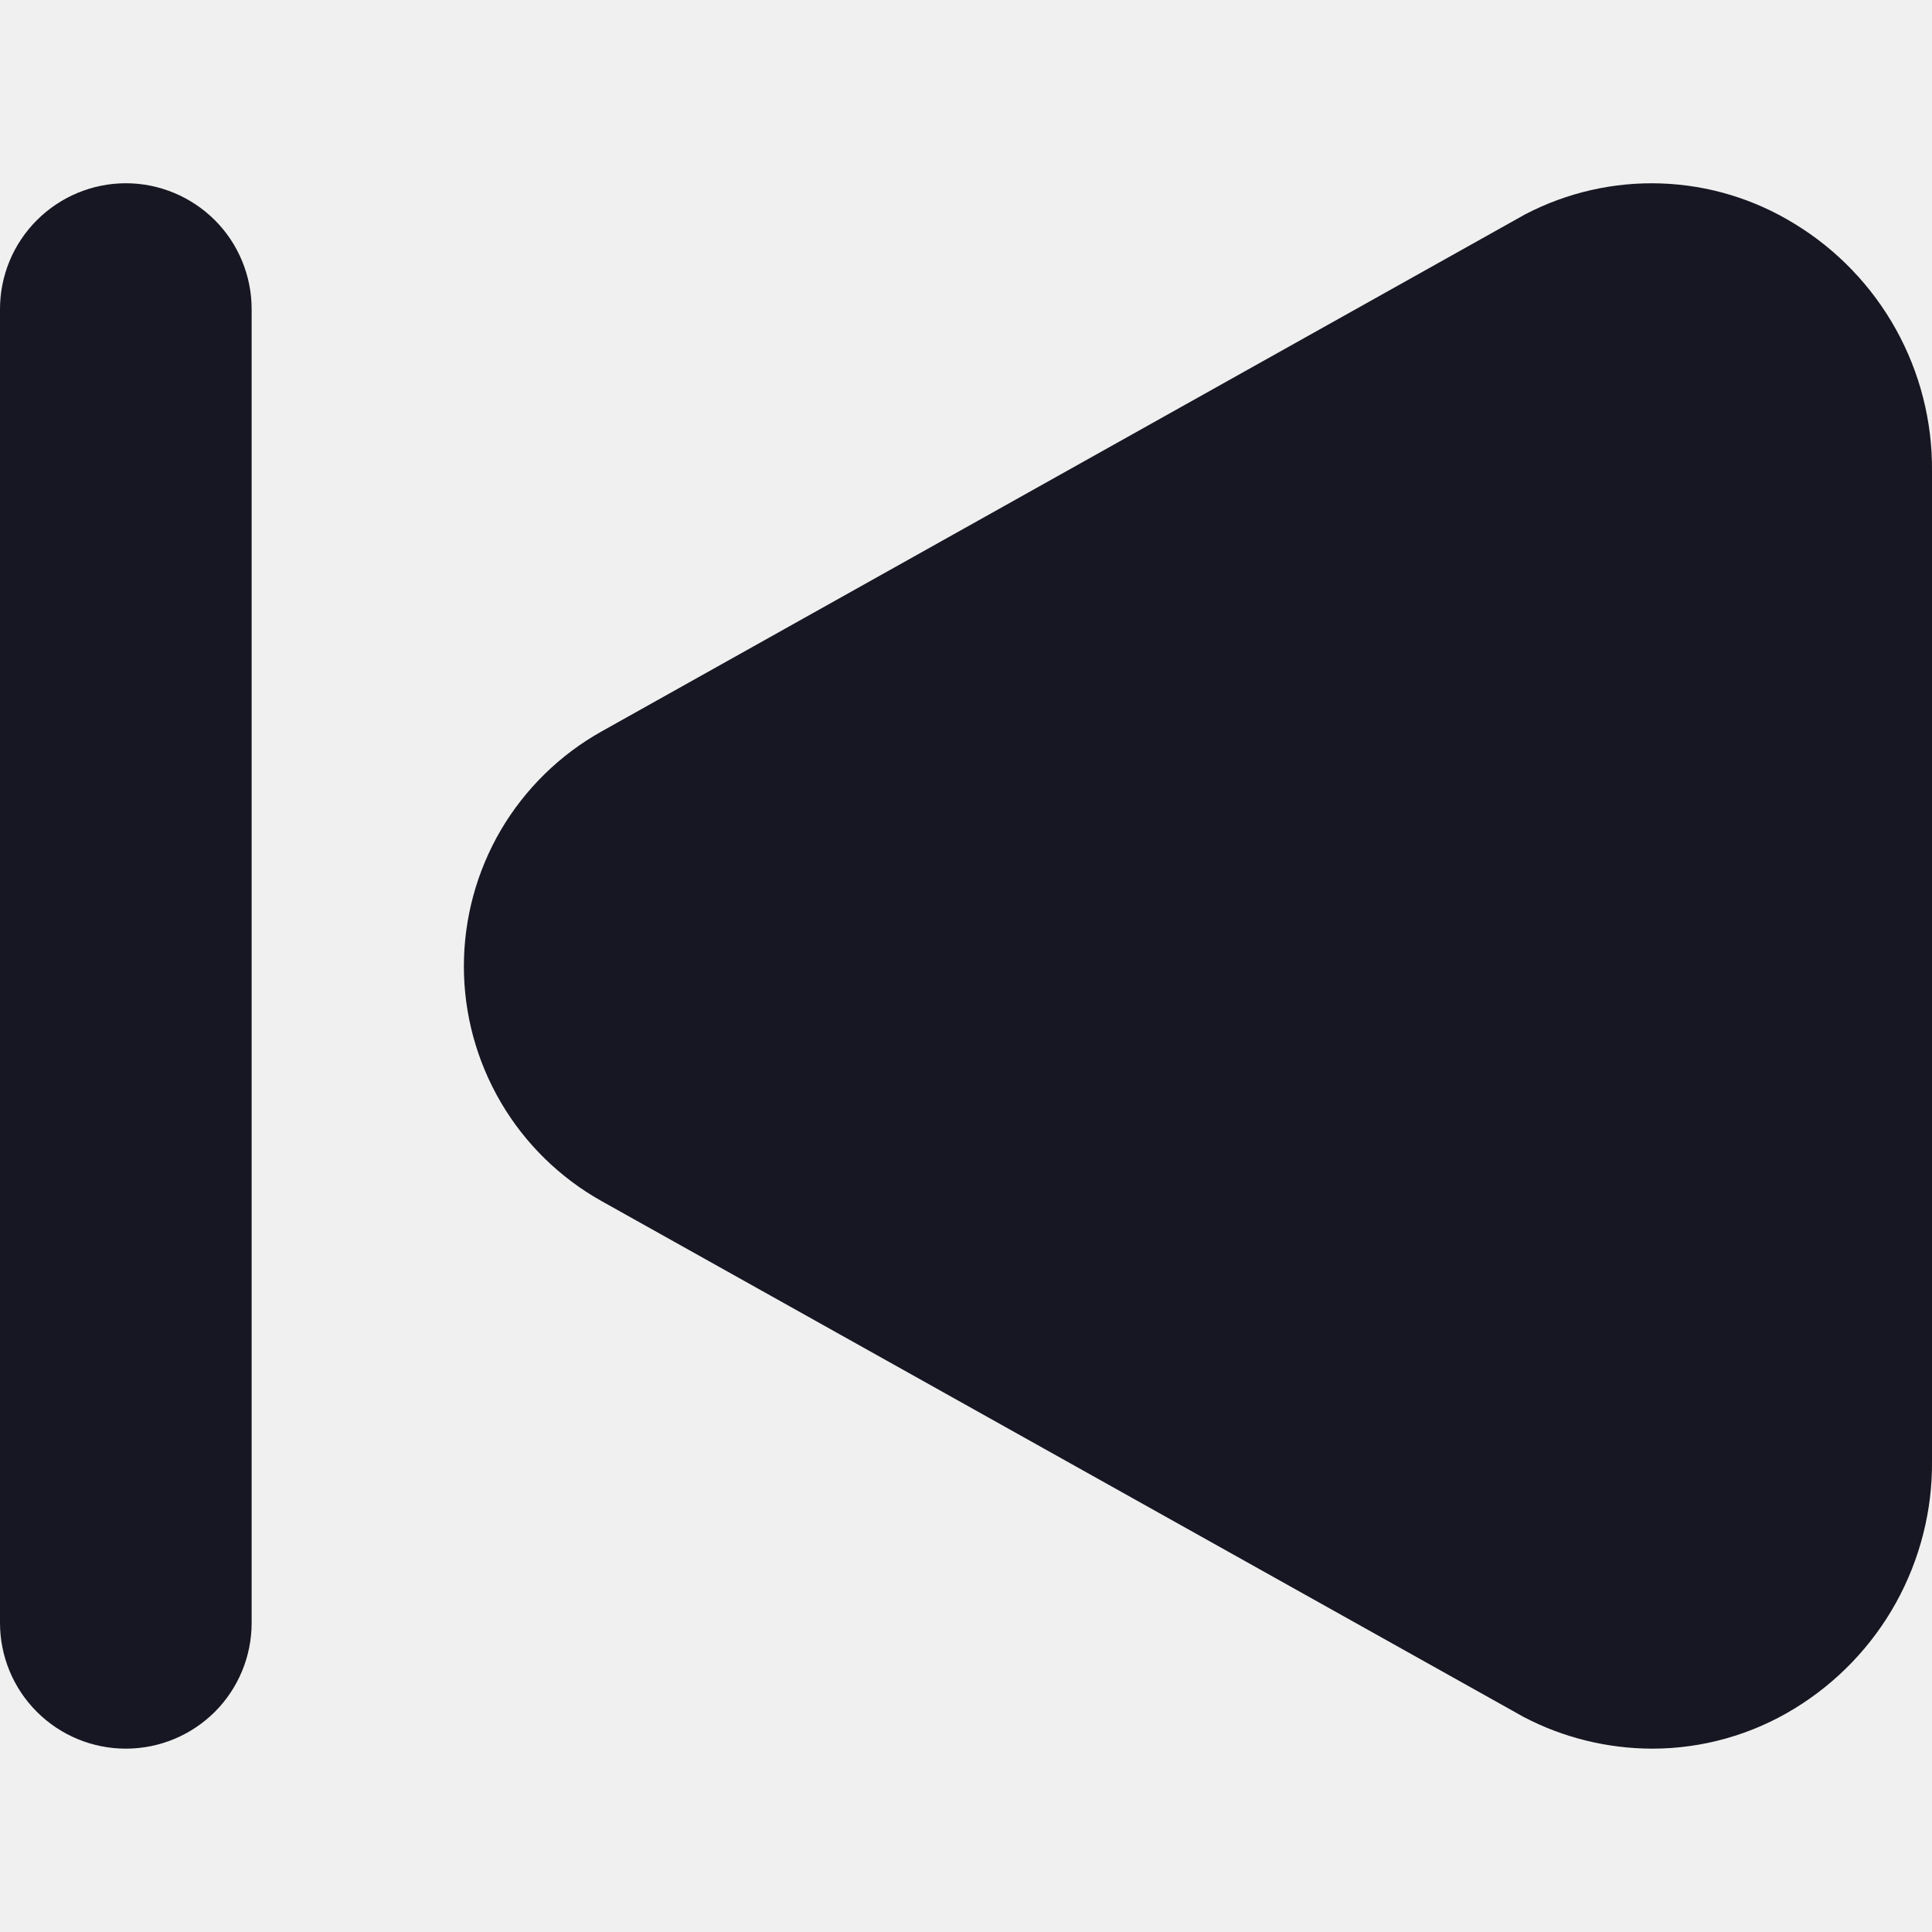
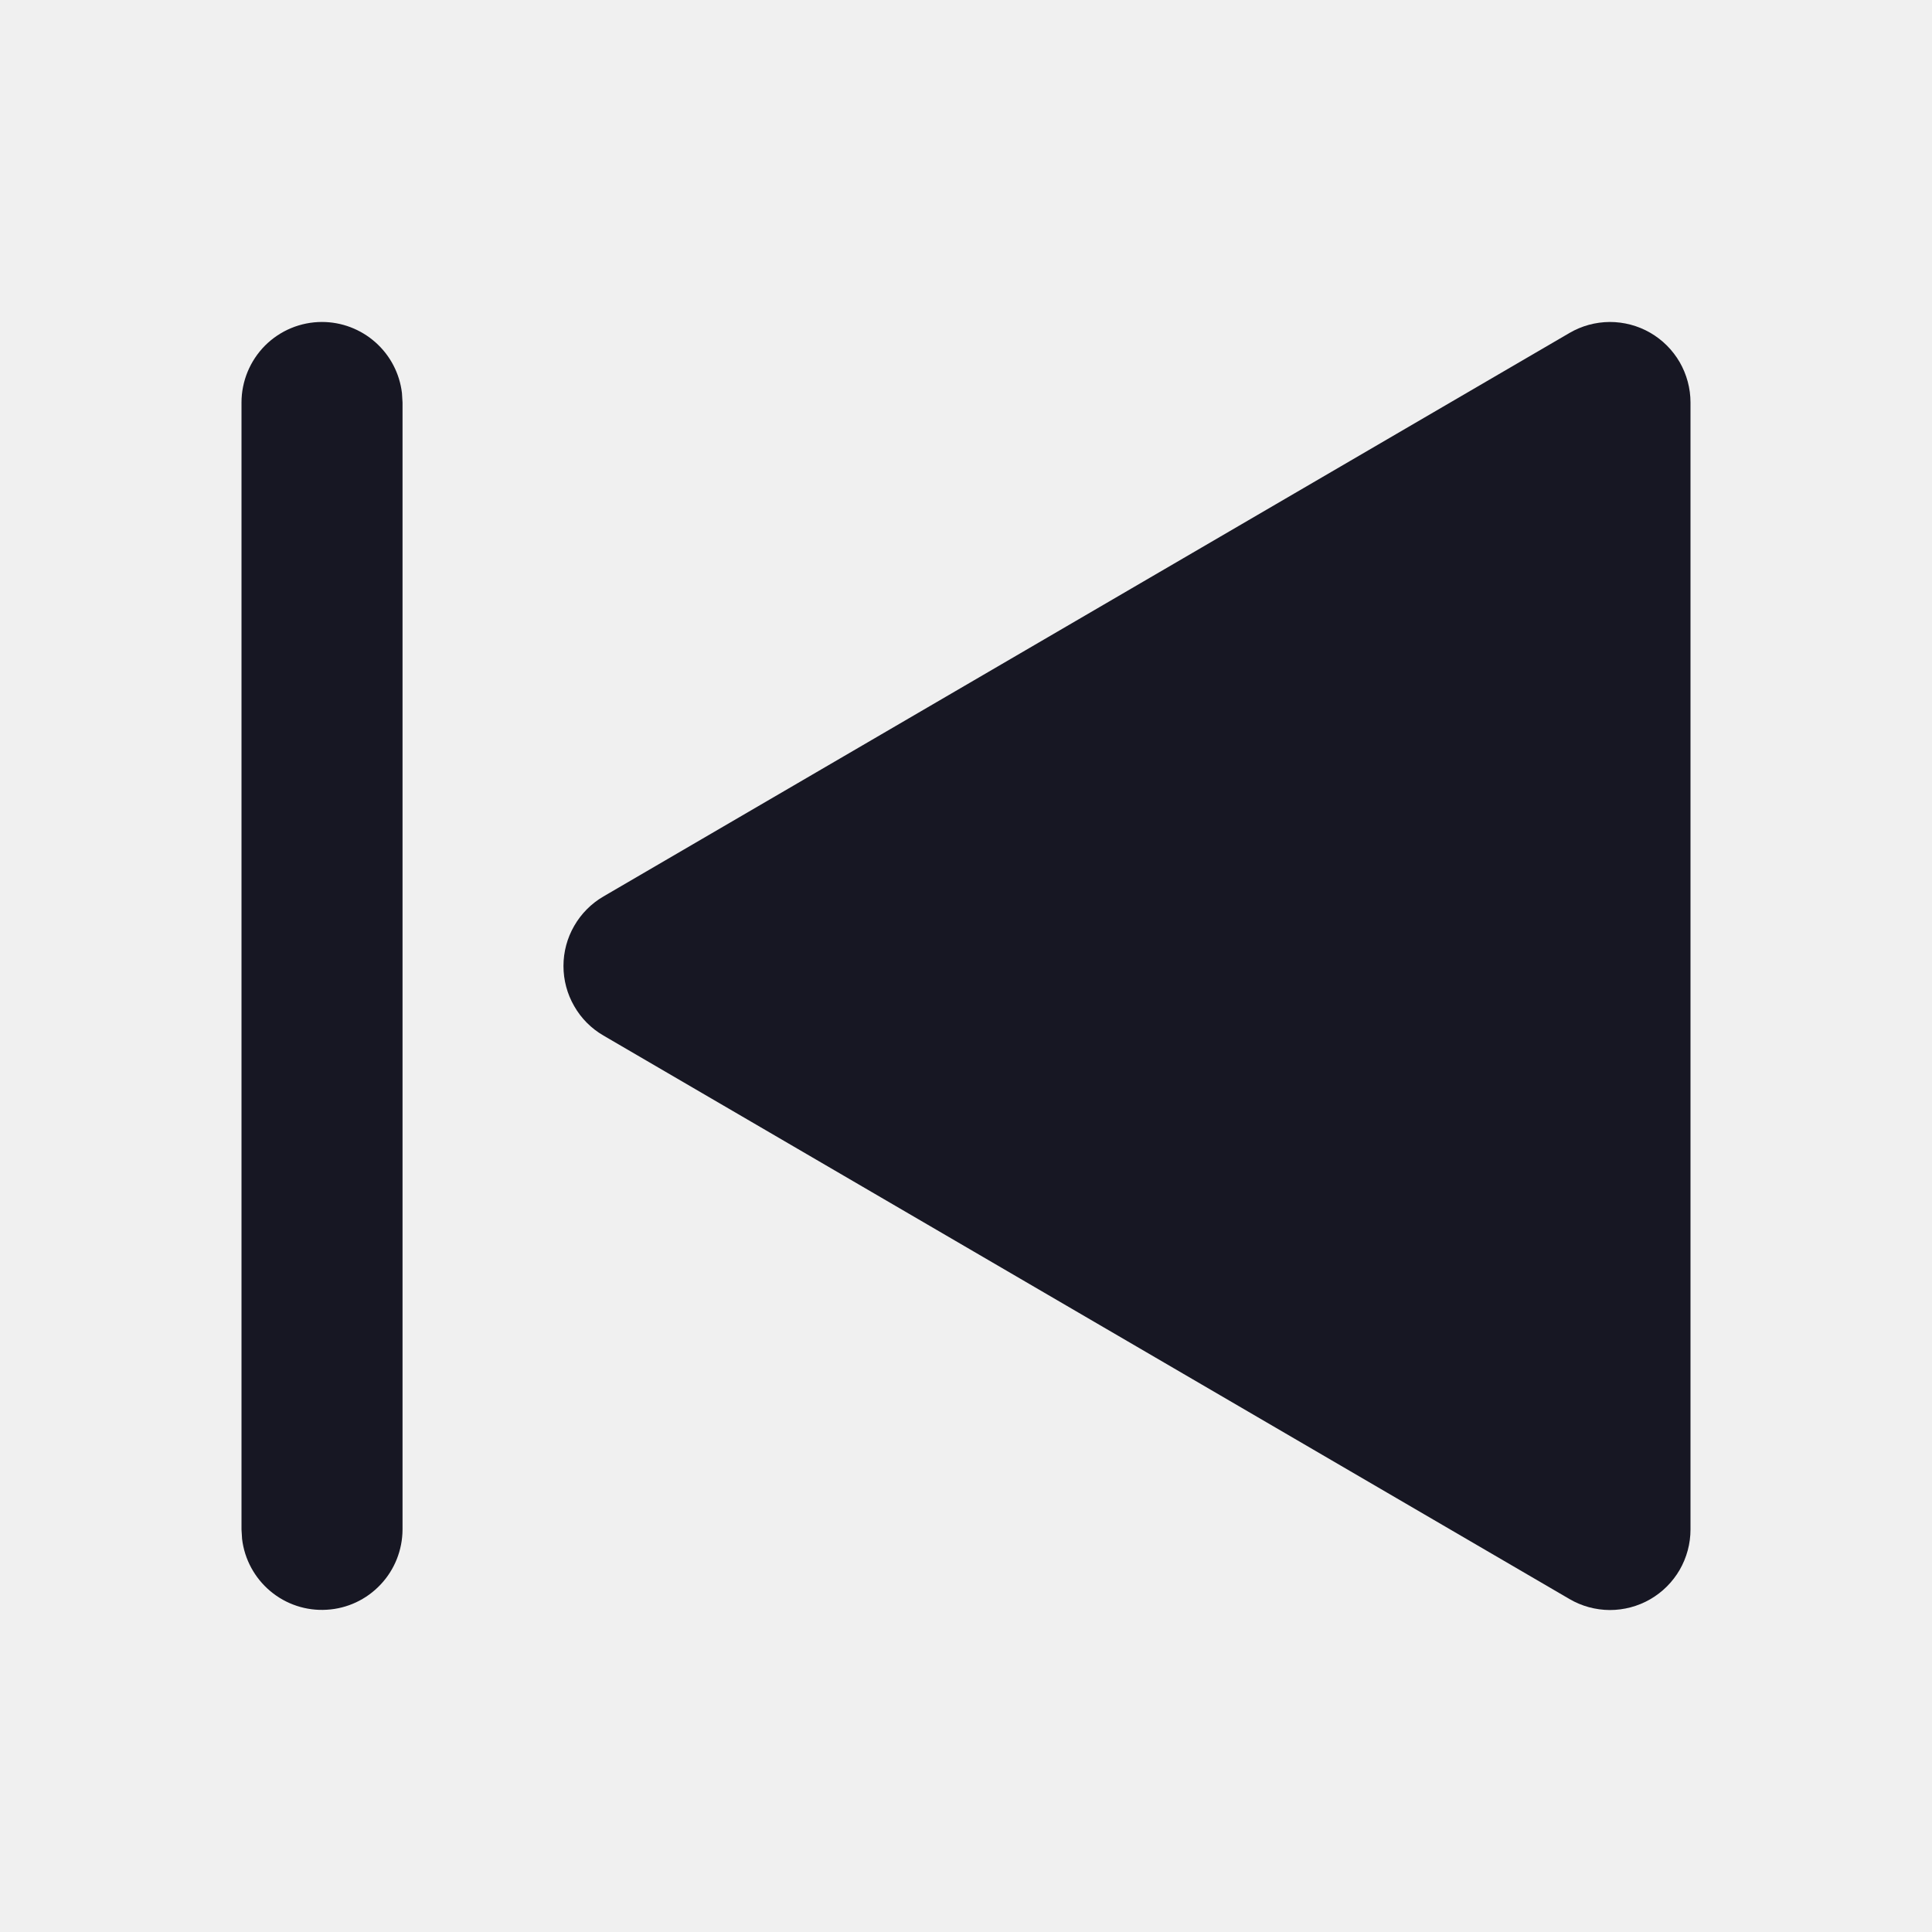
<svg xmlns="http://www.w3.org/2000/svg" width="20" height="20" viewBox="0 0 20 20" fill="none">
-   <g clip-path="url(#clip0_5313_35234)">
-     <g clip-path="url(#clip1_5313_35234)">
-       <path d="M6.227 7.572L15.79 2.218C16.224 1.992 16.708 1.882 17.196 1.899C17.685 1.916 18.16 2.06 18.576 2.316C19.015 2.583 19.377 2.96 19.627 3.41C19.876 3.859 20.005 4.365 20 4.879V15.122C20.005 15.636 19.876 16.142 19.627 16.592C19.378 17.041 19.016 17.418 18.578 17.686C18.134 17.958 17.624 18.102 17.103 18.102C16.64 18.101 16.183 17.989 15.773 17.774L6.228 12.434C5.796 12.192 5.436 11.84 5.185 11.412C4.935 10.985 4.802 10.499 4.802 10.004C4.802 9.508 4.934 9.022 5.184 8.594C5.435 8.167 5.795 7.814 6.227 7.572L6.227 7.572Z" fill="#171723" />
-       <path d="M0 3.2V16.8C0 17.145 0.137 17.477 0.382 17.721C0.626 17.965 0.957 18.102 1.303 18.102C1.648 18.102 1.979 17.965 2.224 17.721C2.468 17.477 2.605 17.145 2.605 16.8V3.2C2.605 2.855 2.468 2.523 2.224 2.279C1.979 2.035 1.648 1.897 1.303 1.897C0.957 1.897 0.626 2.035 0.382 2.279C0.137 2.523 0 2.855 0 3.2Z" fill="#171723" />
-     </g>
-   </g>
-   <defs>
-     <clipPath id="clip0_5313_35234">
-       <rect width="20" height="20" fill="white" />
-     </clipPath>
-     <clipPath id="clip1_5313_35234">
-       <rect width="20" height="20" fill="white" />
-     </clipPath>
-   </defs>
+   <path d="M16.247 3.447L6.247 9.28C6.121 9.353 6.016 9.459 5.944 9.585C5.871 9.711 5.833 9.854 5.833 10C5.833 10.146 5.871 10.289 5.944 10.415C6.016 10.542 6.121 10.647 6.247 10.72L16.247 16.553C16.373 16.627 16.517 16.666 16.664 16.667C16.811 16.667 16.955 16.629 17.082 16.556C17.209 16.483 17.314 16.378 17.388 16.251C17.461 16.124 17.5 15.98 17.5 15.833V4.167C17.5 4.02 17.461 3.876 17.388 3.749C17.314 3.622 17.209 3.517 17.082 3.444C16.955 3.371 16.811 3.333 16.664 3.333C16.517 3.334 16.373 3.373 16.247 3.447Z" fill="#171723" />
+   <path d="M3.333 3.333C3.537 3.333 3.734 3.408 3.887 3.544C4.04 3.68 4.137 3.866 4.161 4.069L4.167 4.167V15.833C4.166 16.046 4.085 16.25 3.939 16.404C3.793 16.559 3.594 16.652 3.382 16.664C3.17 16.677 2.961 16.608 2.798 16.471C2.636 16.335 2.531 16.142 2.506 15.931L2.5 15.833V4.167C2.5 3.946 2.588 3.734 2.744 3.577C2.9 3.421 3.112 3.333 3.333 3.333Z" fill="#171723" />
</svg>
